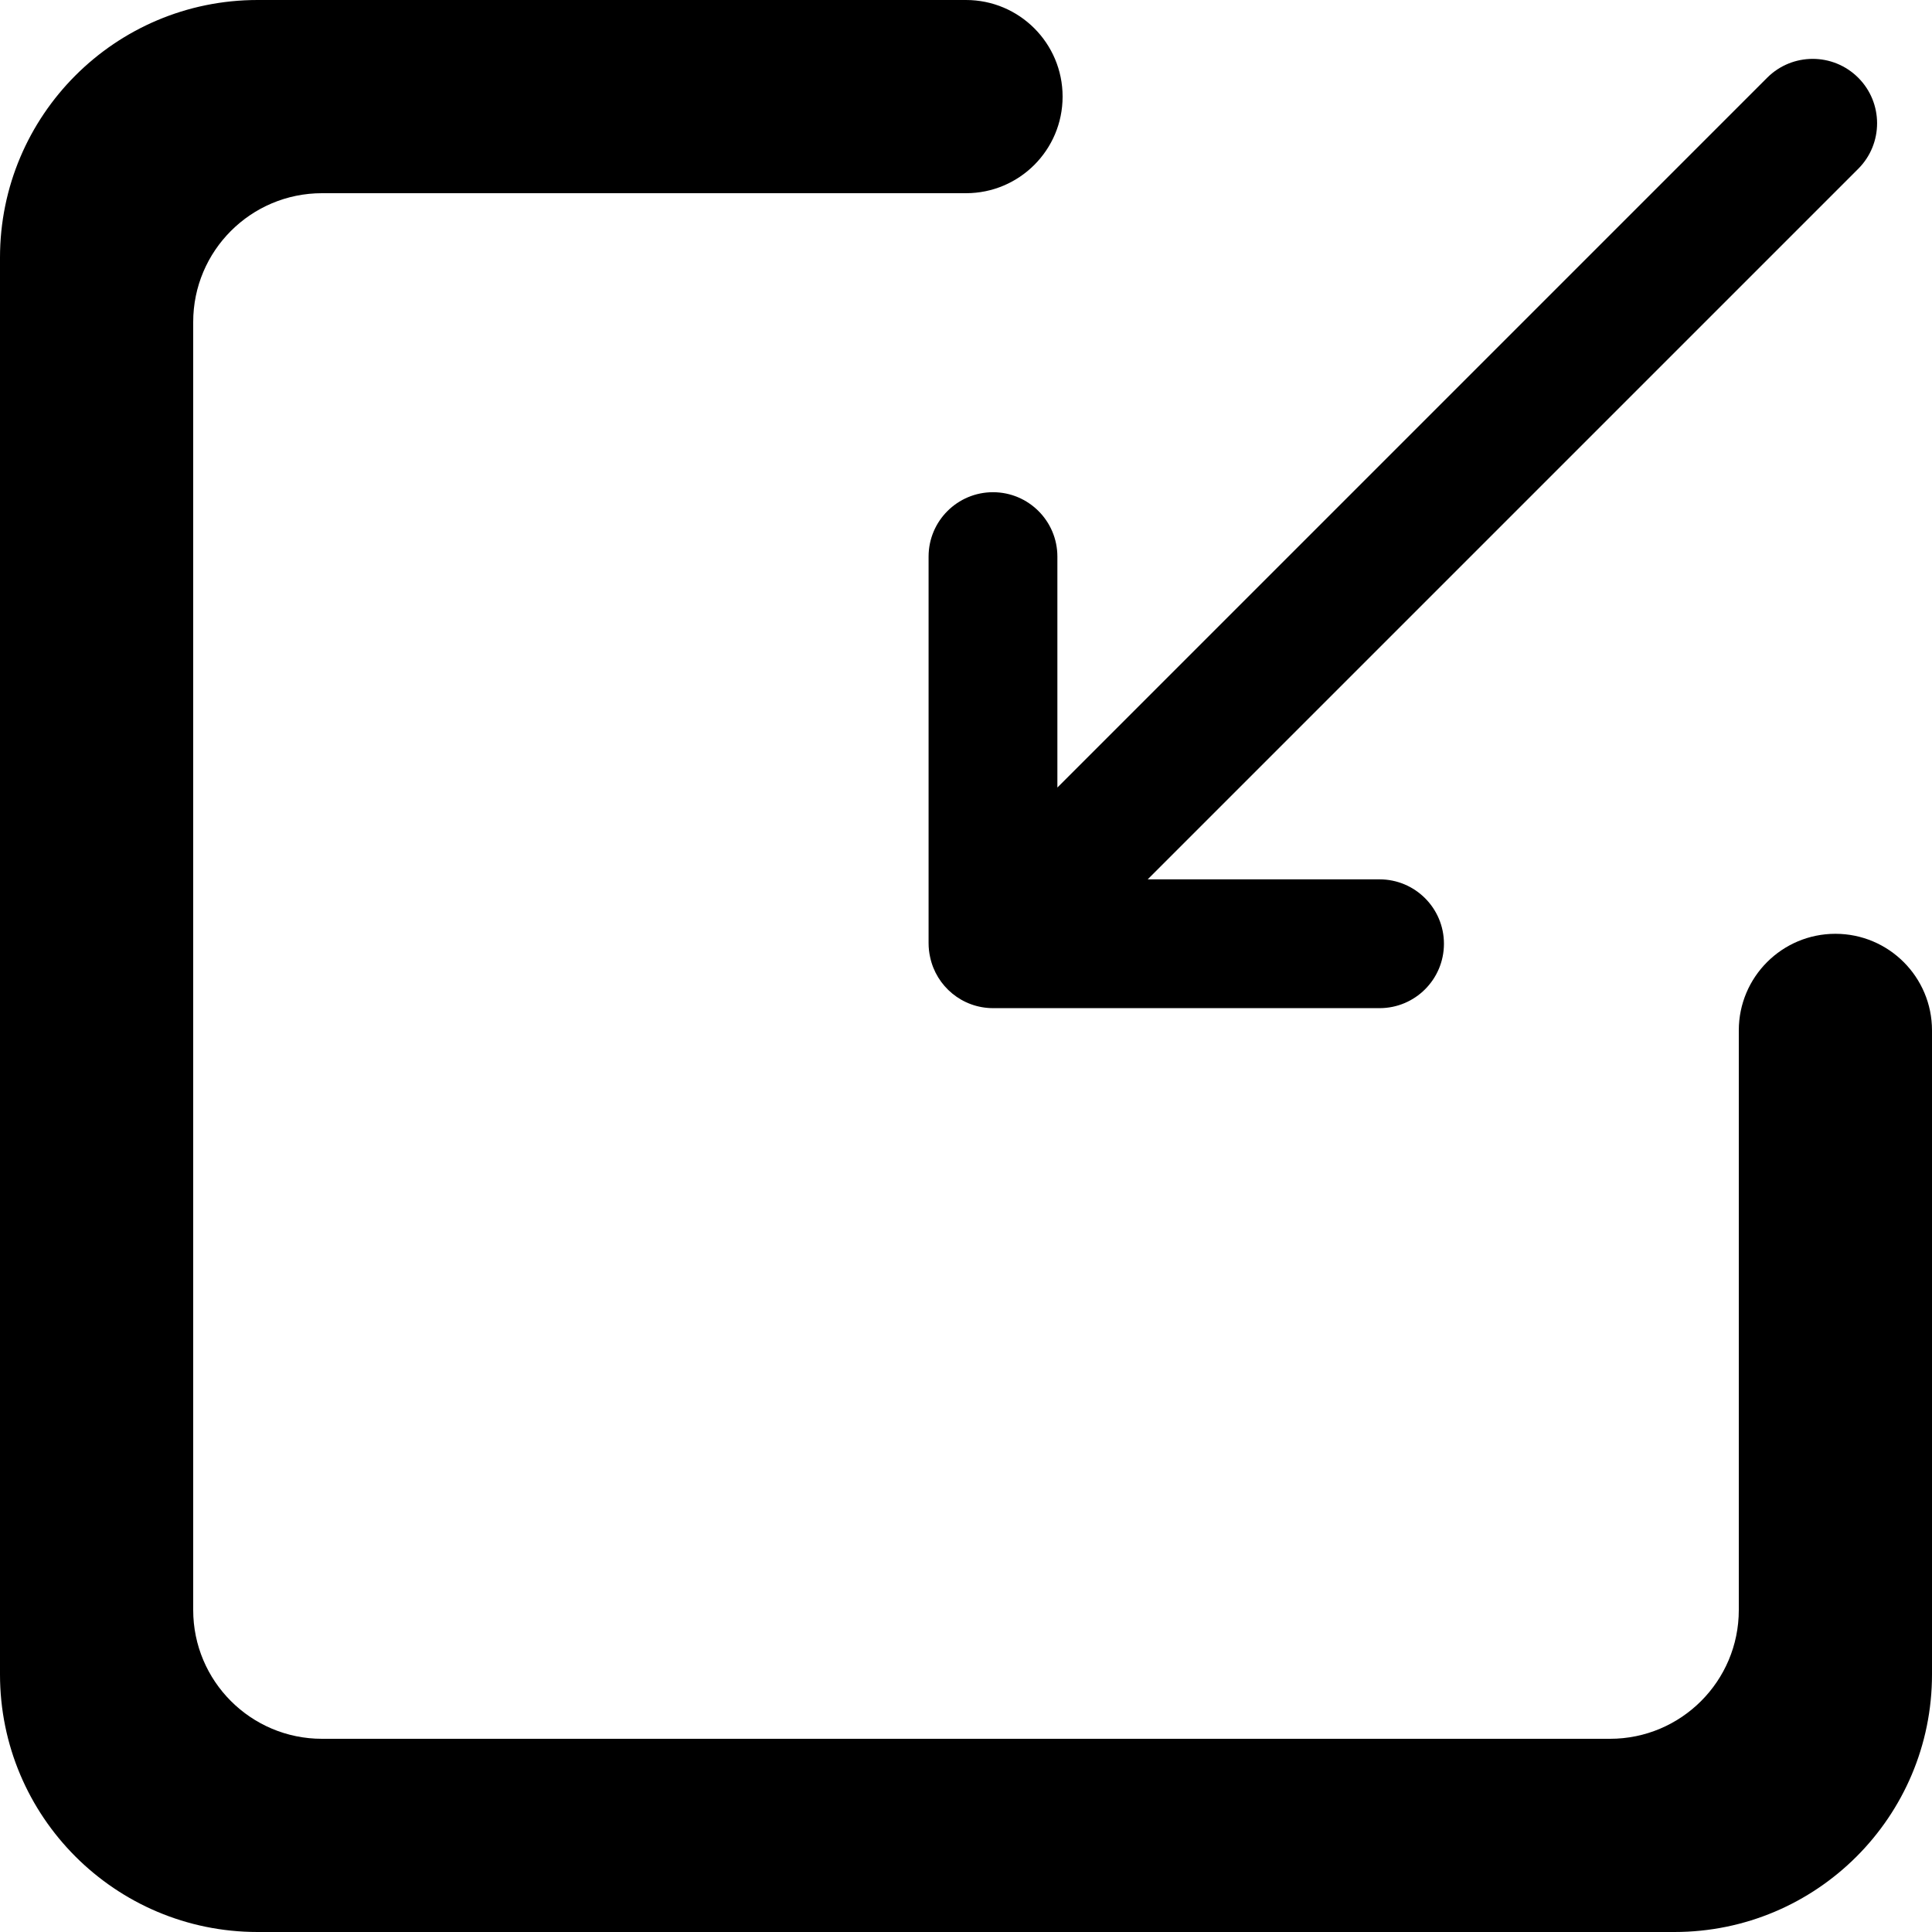
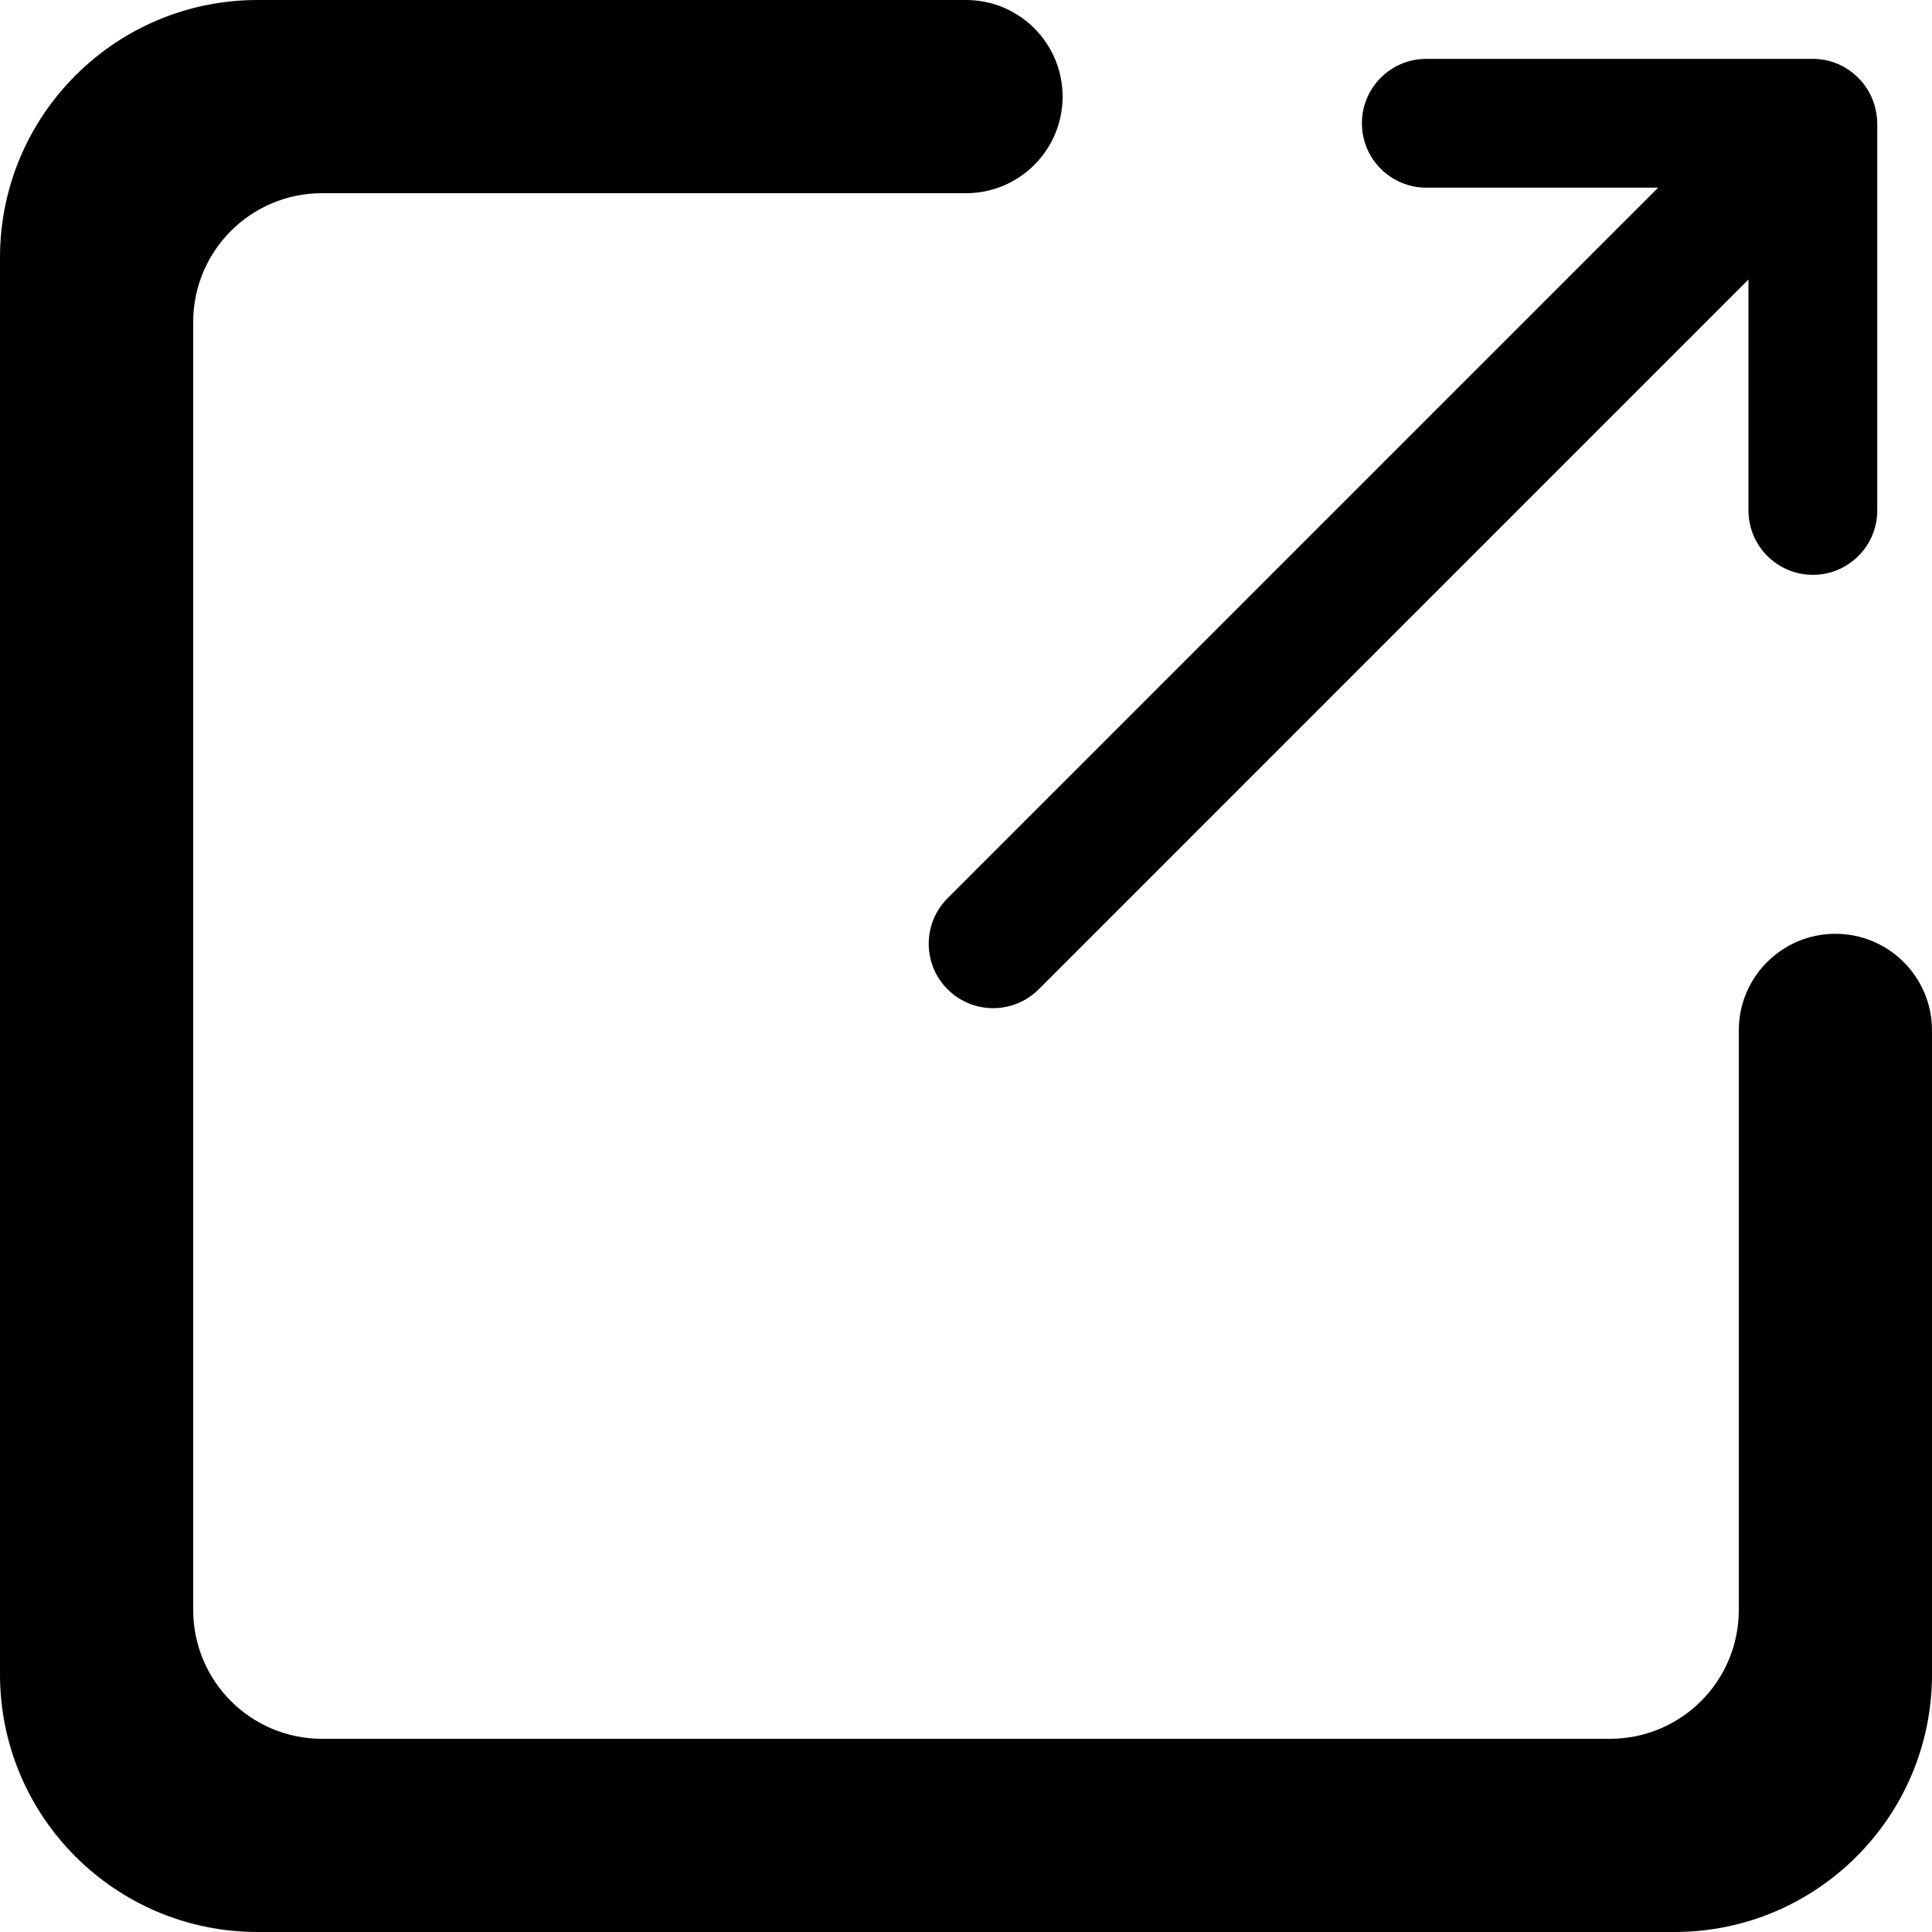
<svg xmlns="http://www.w3.org/2000/svg" width="60px" height="60px" viewBox="0 0 60 60" version="1.1">
  <g id="Design" stroke="none" stroke-width="1" fill-rule="evenodd">
-     <g id="UI-库" transform="translate(-230, -5190)" fill-rule="nonzero">
-       <g id="导出icon-copy" transform="translate(230, 5185)">
-         <path d="M54,37 C54,35.343 55.343,34 57,34 C58.657,34 60,35.343 60,37 L60,57 C60,61.418 56.418,65 52,65 L8,65 C3.582,65 5.41083001e-16,61.418 0,57 L0,13 C-5.41083001e-16,8.582 3.582,5 8,5 L30,5 C31.657,5 33,6.343 33,8 C33,9.657 31.657,11 30,11 L10,11 C7.791,11 6,12.791 6,15 L6,55 C6,57.209 7.791,59 10,59 L50,59 C52.209,59 54,57.209 54,55 L54,37 Z" id="Path" />
-         <path d="M32.838,29.458 L54.881,7.414 C55.662,6.633 56.928,6.633 57.709,7.414 C58.49,8.195 58.49,9.462 57.709,10.243 L35.643,32.309 L42.843,32.309 C43.947,32.309 44.843,33.205 44.843,34.309 C44.843,35.414 43.947,36.309 42.843,36.309 L30.843,36.309 C29.881,36.309 29.077,35.63 28.886,34.725 C28.854,34.584 28.838,34.437 28.838,34.286 L28.838,22.286 C28.838,21.181 29.733,20.286 30.838,20.286 C31.942,20.286 32.838,21.181 32.838,22.286 L32.838,29.458 Z" id="Path" />
+     <g id="UI-库" transform="translate(-90, -5190)" fill-rule="nonzero">
+       <g id="导出icon" transform="translate(90, 5190)">
+         <path d="M54,32 C54,30.343 55.343,29 57,29 C58.657,29 60,30.343 60,32 L60,52 C60,56.418 56.418,60 52,60 L8,60 C3.582,60 5.41083001e-16,56.418 0,52 L0,8 C-5.41083001e-16,3.582 3.582,8.11624501e-16 8,0 L30,0 C31.657,0 33,1.343 33,3 C33,4.657 31.657,6 30,6 L10,6 C7.791,6 6,7.791 6,10 L6,50 C6,52.209 7.791,54 10,54 L50,54 C52.209,54 54,52.209 54,50 L54,32 Z" id="Path" />
+         <path d="M54.3,8.68 L32.257,30.724 C31.476,31.505 30.21,31.505 29.428,30.724 C28.647,29.943 28.647,28.676 29.428,27.895 L51.495,5.828 L44.295,5.828 C43.191,5.828 42.295,4.933 42.295,3.828 C42.295,2.724 43.191,1.828 44.295,1.828 L56.295,1.828 C57.257,1.828 58.061,2.508 58.252,3.413 C58.284,3.554 58.3,3.701 58.3,3.852 L58.3,15.852 C58.3,16.956 57.405,17.852 56.3,17.852 C55.196,17.852 54.3,16.956 54.3,15.852 L54.3,8.68 Z" id="Path" />
      </g>
    </g>
  </g>
</svg>
